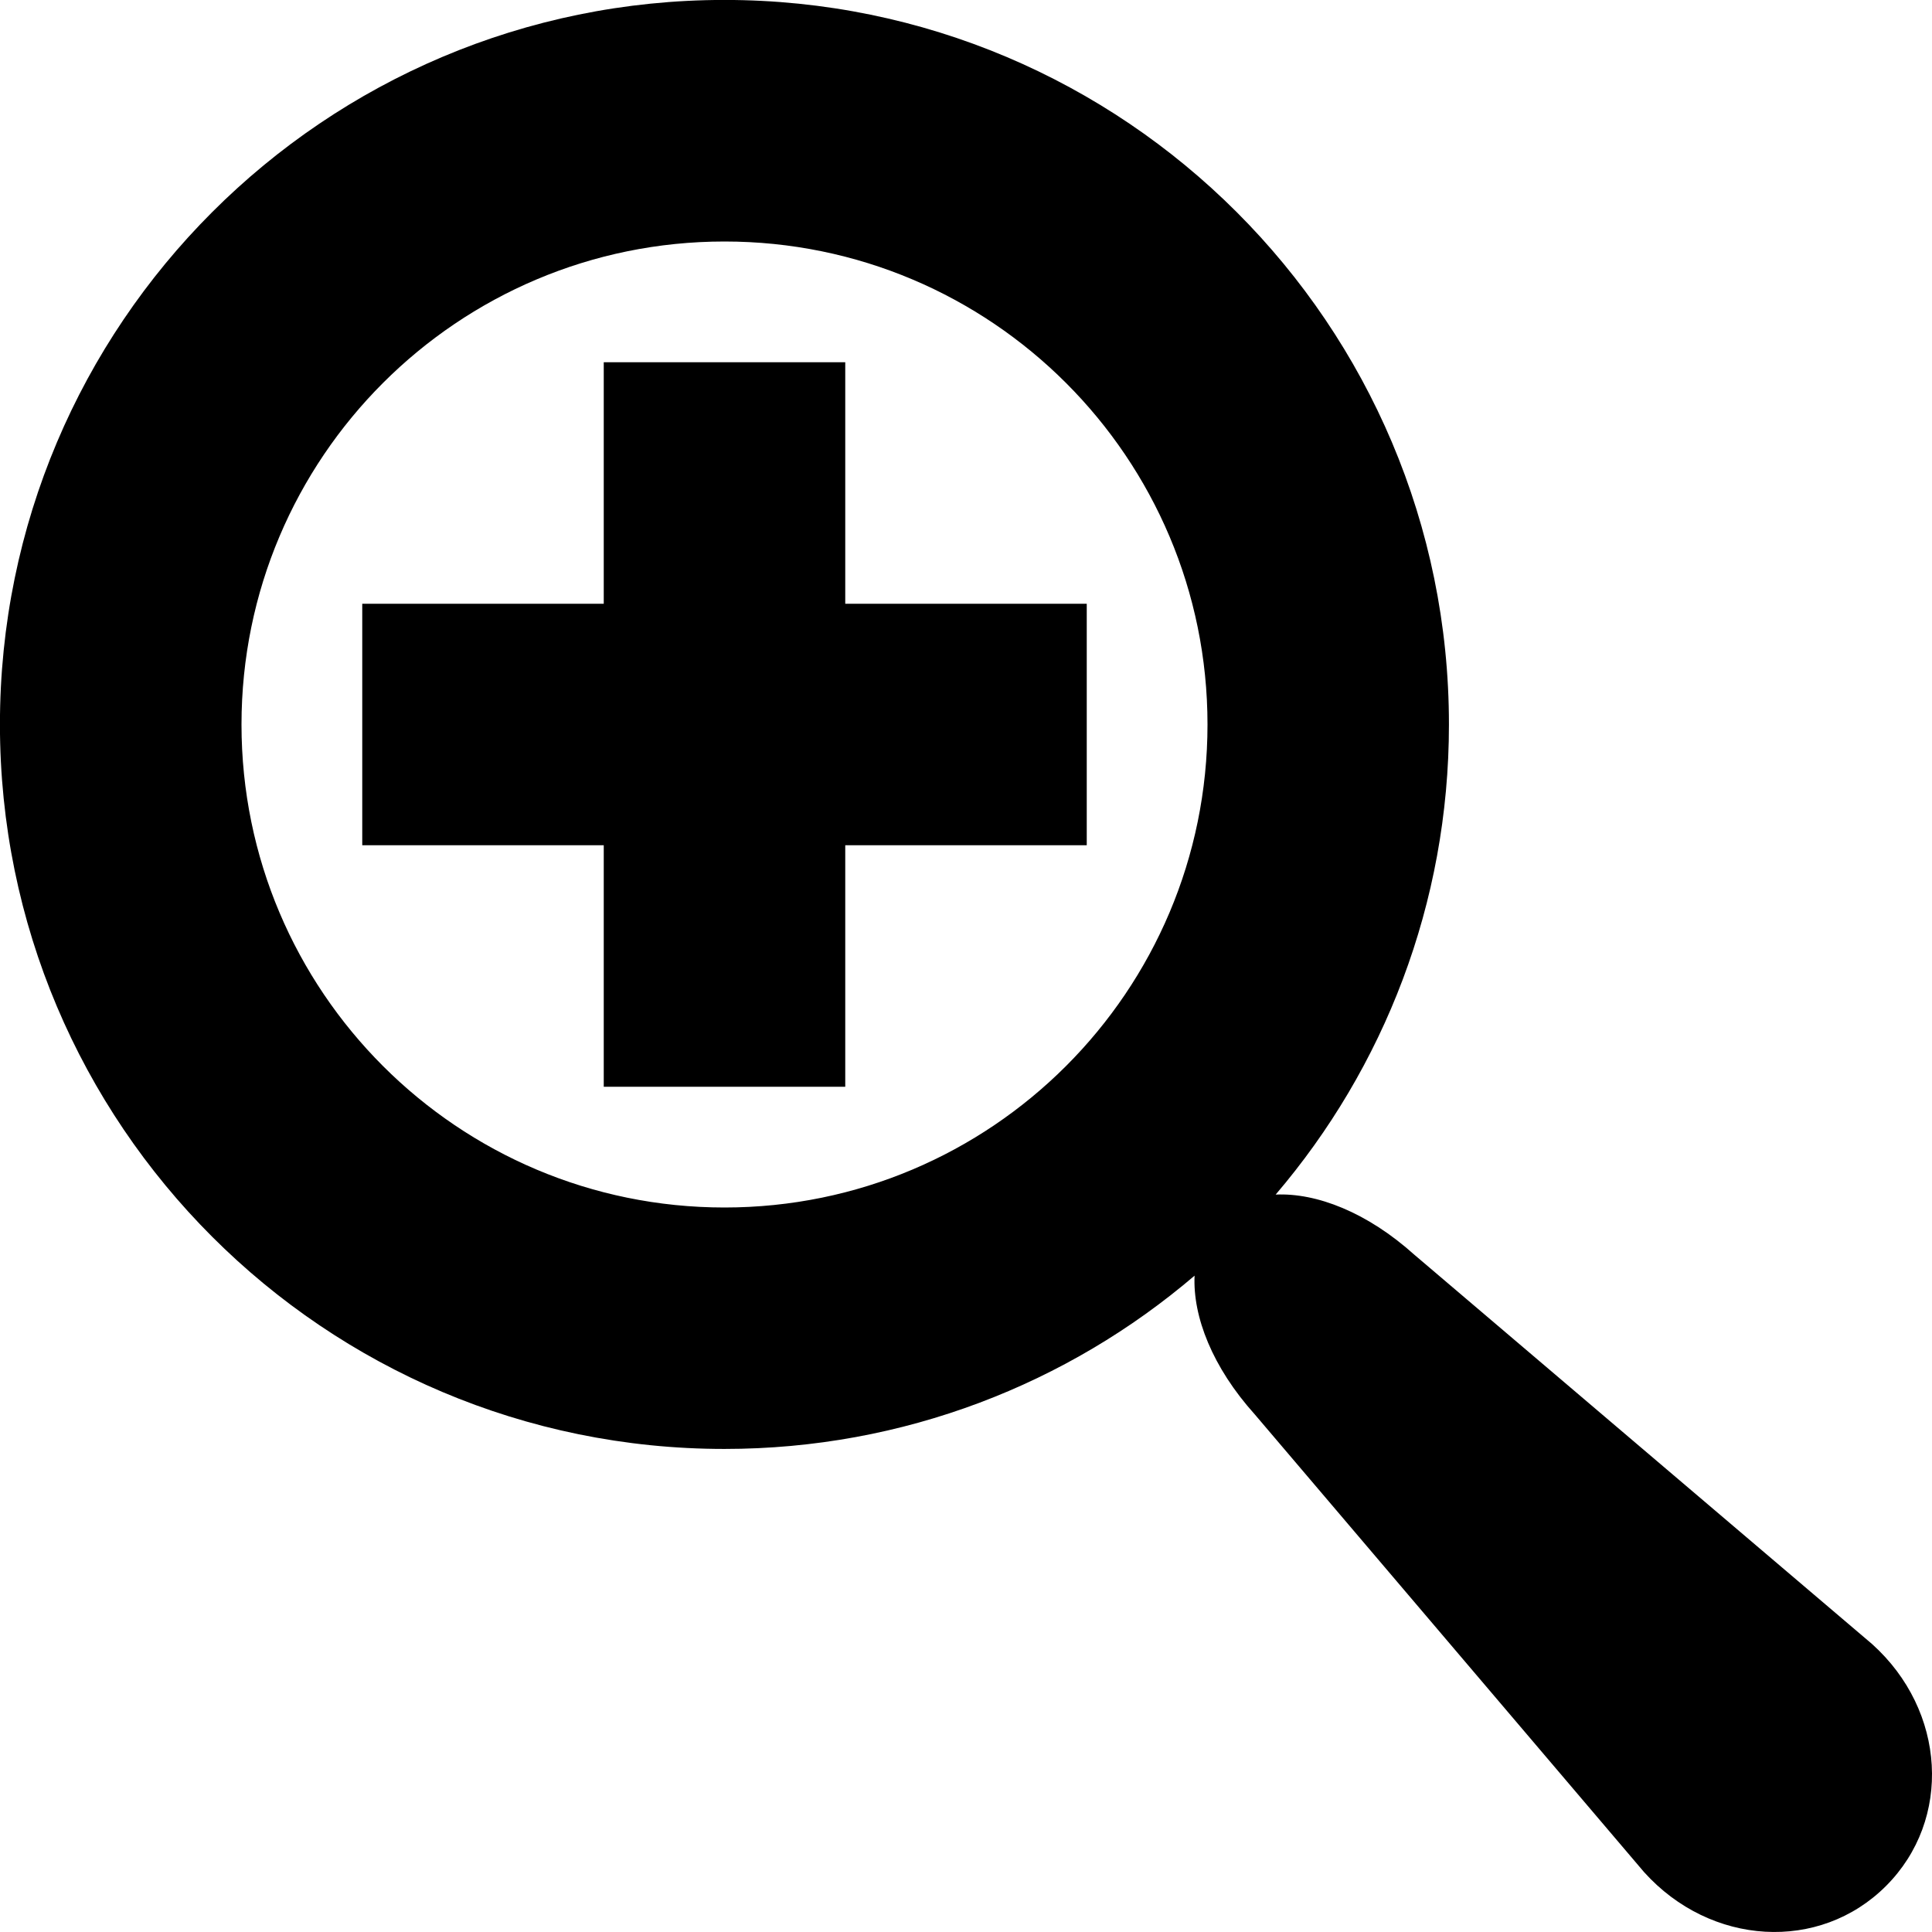
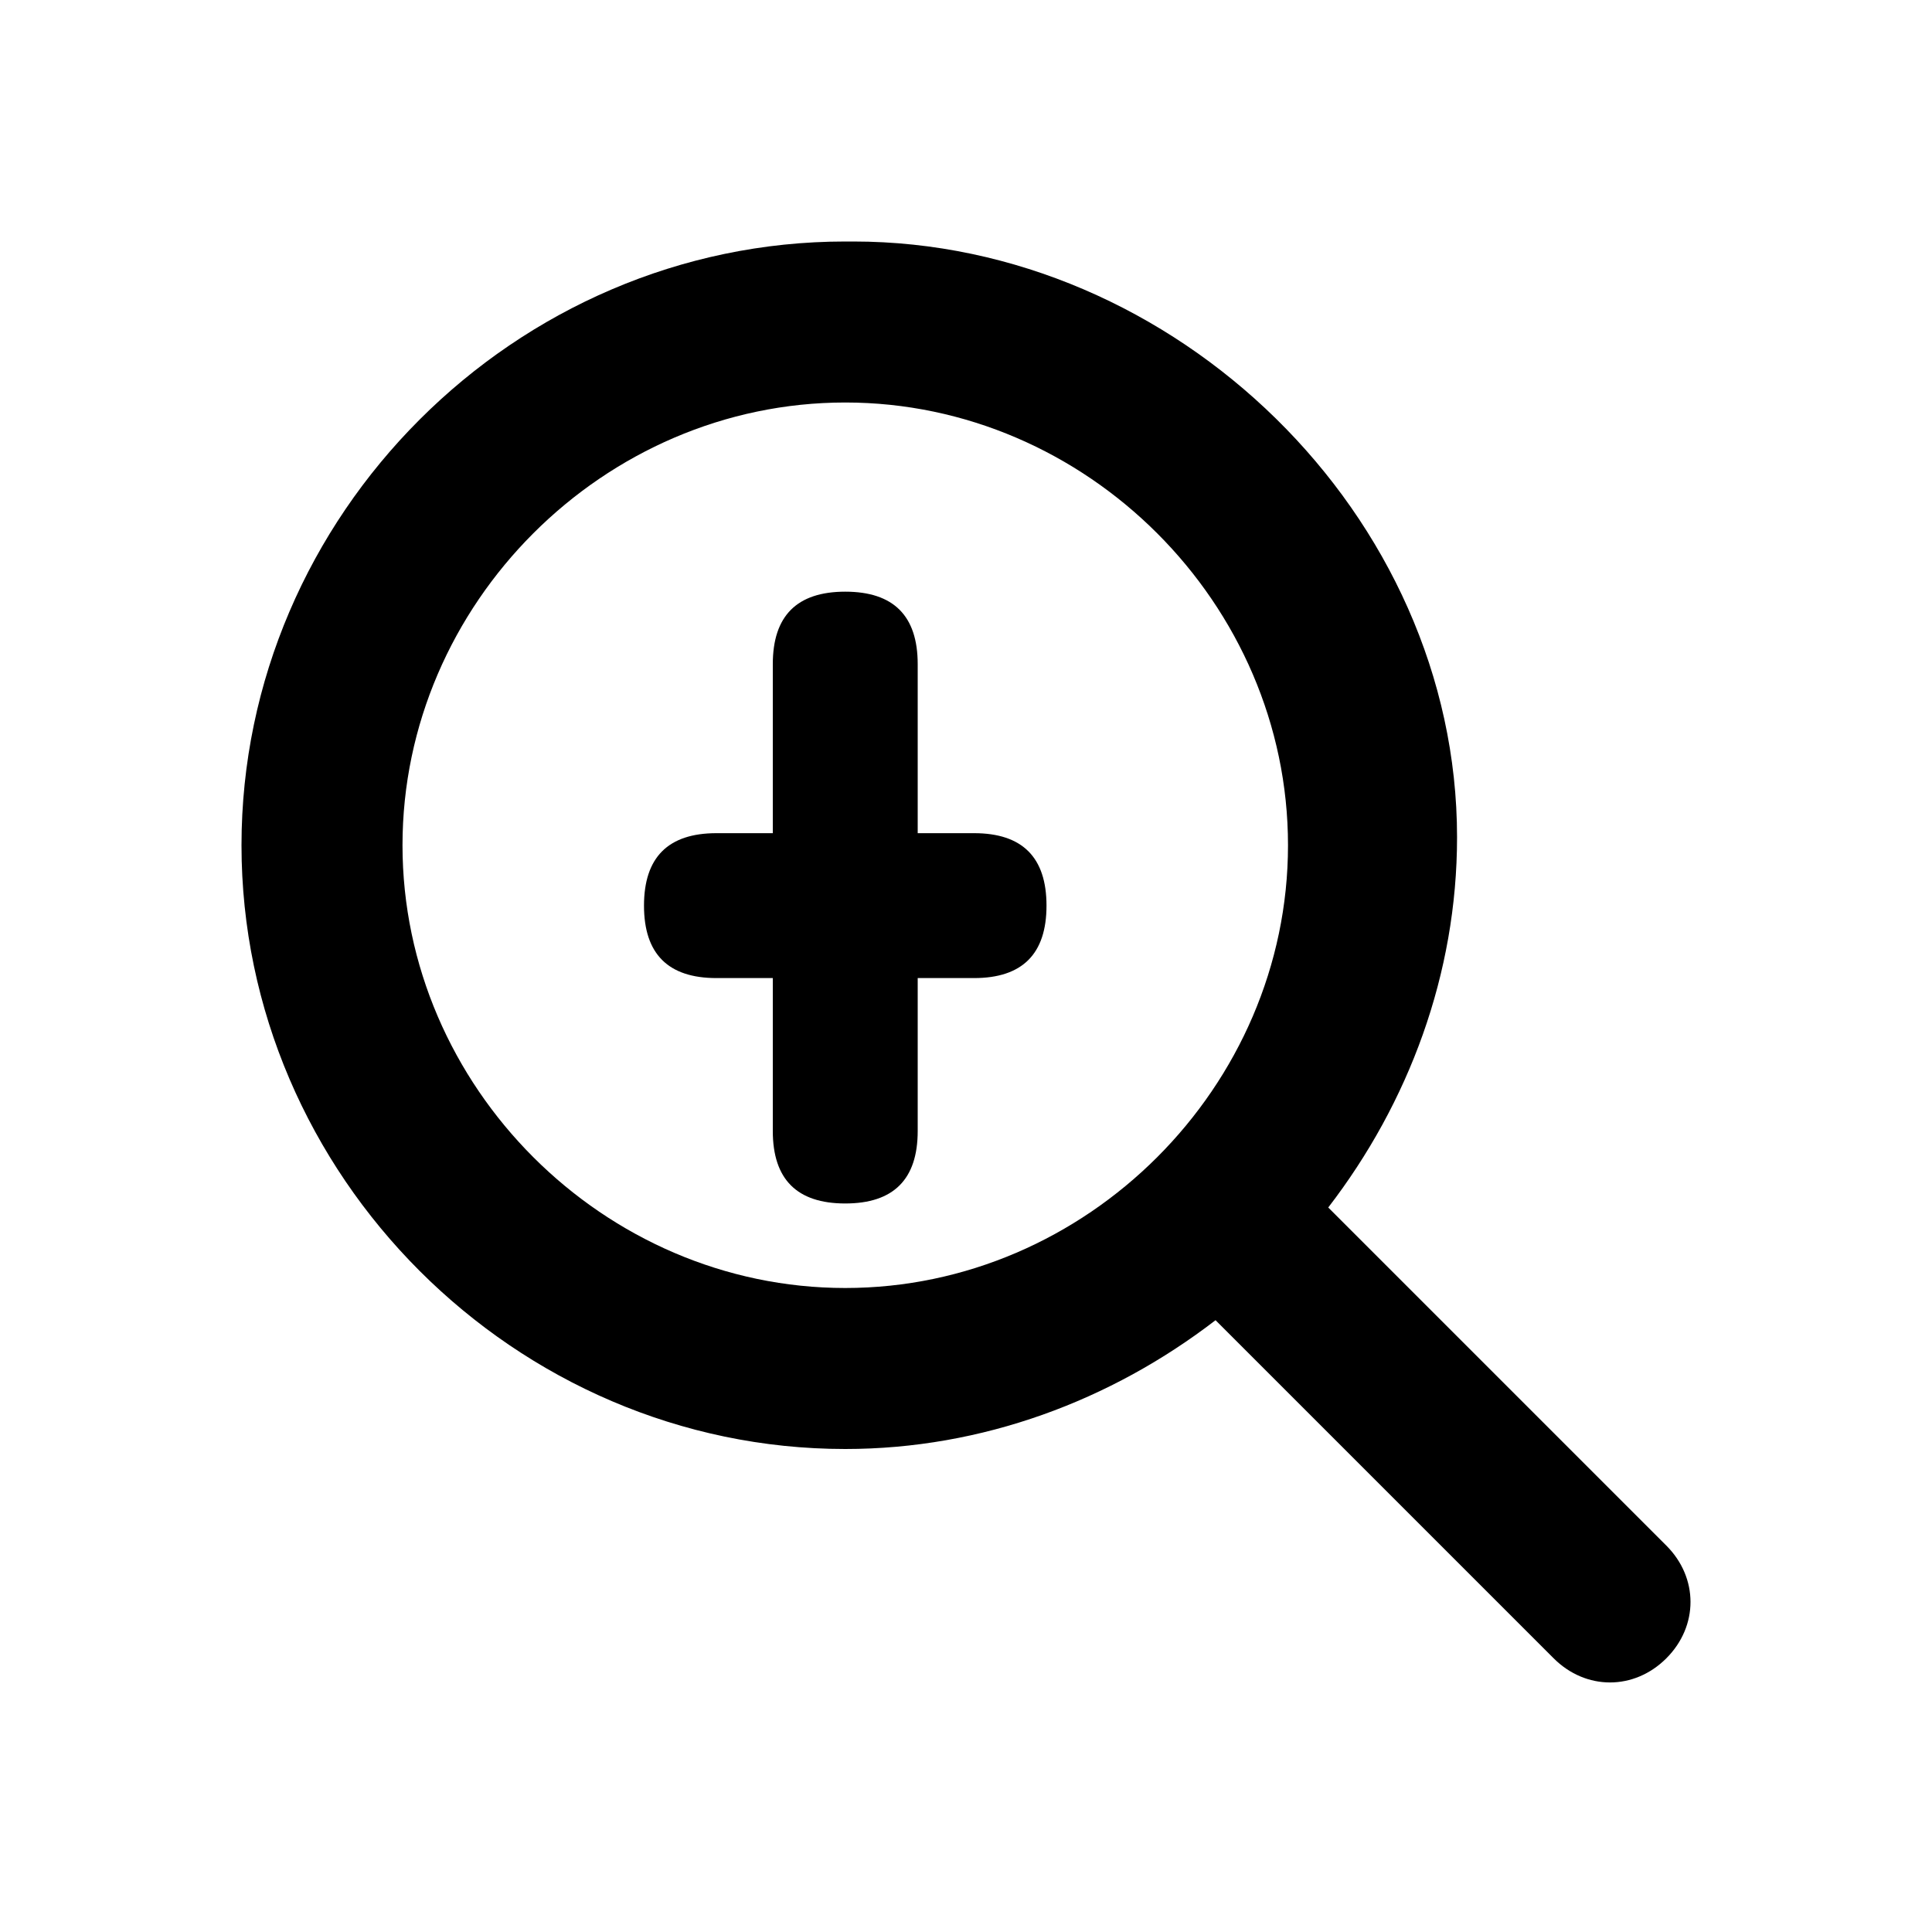
- <svg xmlns="http://www.w3.org/2000/svg" version="1.1" width="32" height="32" viewBox="0 0 32 32">
-   <path d="M31.008 27.231l-7.58-6.447c-0.784-0.705-1.622-1.029-2.299-0.998 1.789-2.096 2.87-4.815 2.87-7.787 0-6.627-5.373-12-12-12s-12 5.373-12 12 5.373 12 12 12c2.972 0 5.691-1.081 7.787-2.87-0.031 0.677 0.293 1.515 0.998 2.299l6.447 7.58c1.104 1.226 2.907 1.33 4.007 0.23s0.997-2.903-0.23-4.007zM12 20c-4.418 0-8-3.582-8-8s3.582-8 8-8 8 3.582 8 8-3.582 8-8 8zM14 6h-4v4h-4v4h4v4h4v-4h4v-4h-4z" />
+ <svg xmlns="http://www.w3.org/2000/svg" viewBox="0 0 24 24">
+   <path fill="currentColor" fill-rule="evenodd" d="M 10.5,3 C 6.4,3 3,6.4 3,10.5 C 3,14.6 6.4,18 10.5,18 C 12.2,18 13.8,17.4 15.1,16.4 L 19.3,20.6 C 19.7,21 20.3,21 20.7,20.6 C 21.1,20.2 21.1,19.6 20.7,19.2 L 16.5,15 C 17.5,13.7 18.1,12.1 18.1,10.4 C 18.1,6.4 14.6,3 10.6,3 Z M 10.5,5 C 13.5,5 16,7.5 16,10.5 C 16,13.5 13.5,16 10.5,16 C 7.5,16 5,13.5 5,10.5 C 5,7.5 7.5,5 10.5,5 Z M 9.6,10.35 L 9.6,8.25 Q 9.6,7.35 10.5,7.35 Q 11.4,7.35 11.4,8.25 L 11.4,10.35 L 12.1,10.35 Q 13,10.35 13,11.25 Q 13,12.15 12.1,12.15 L 11.4,12.15 L 11.4,14.05 Q 11.4,14.95 10.5,14.95 Q 9.6,14.95 9.6,14.05 L 9.6,12.15 L 8.9,12.15 Q 8,12.15 8,11.25 Q 8,10.35 8.9,10.35 Z" />
</svg>
